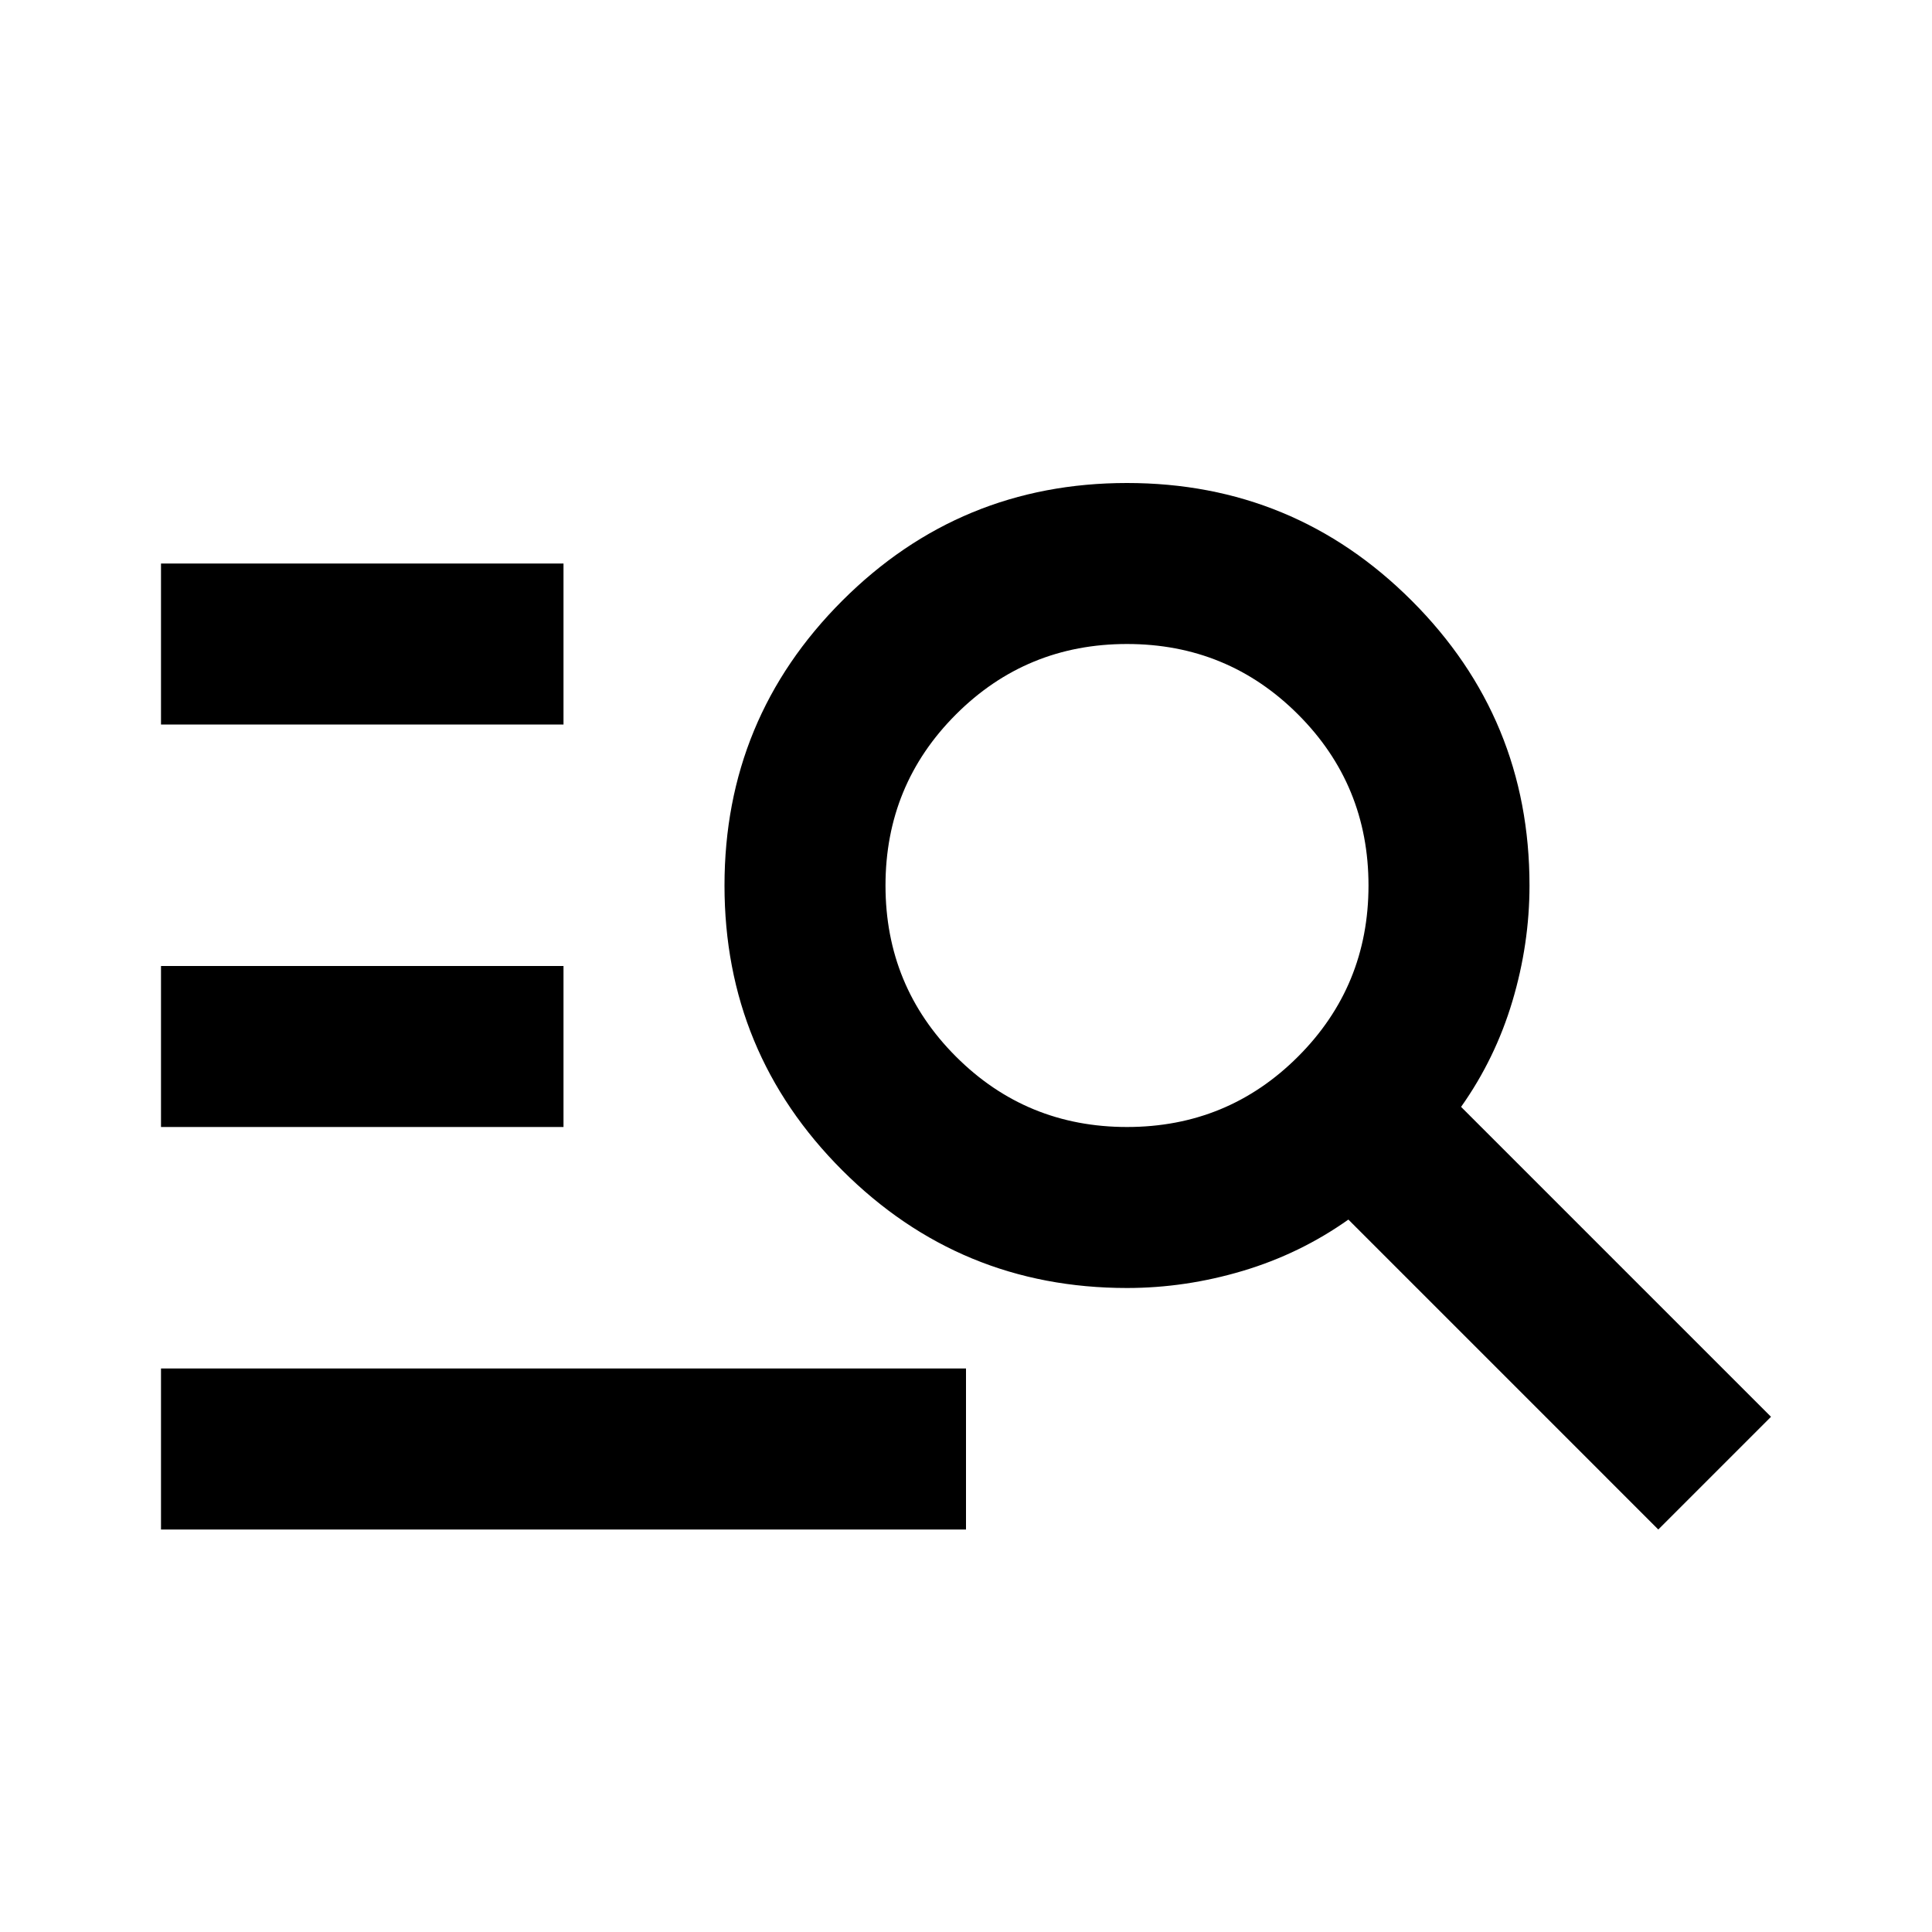
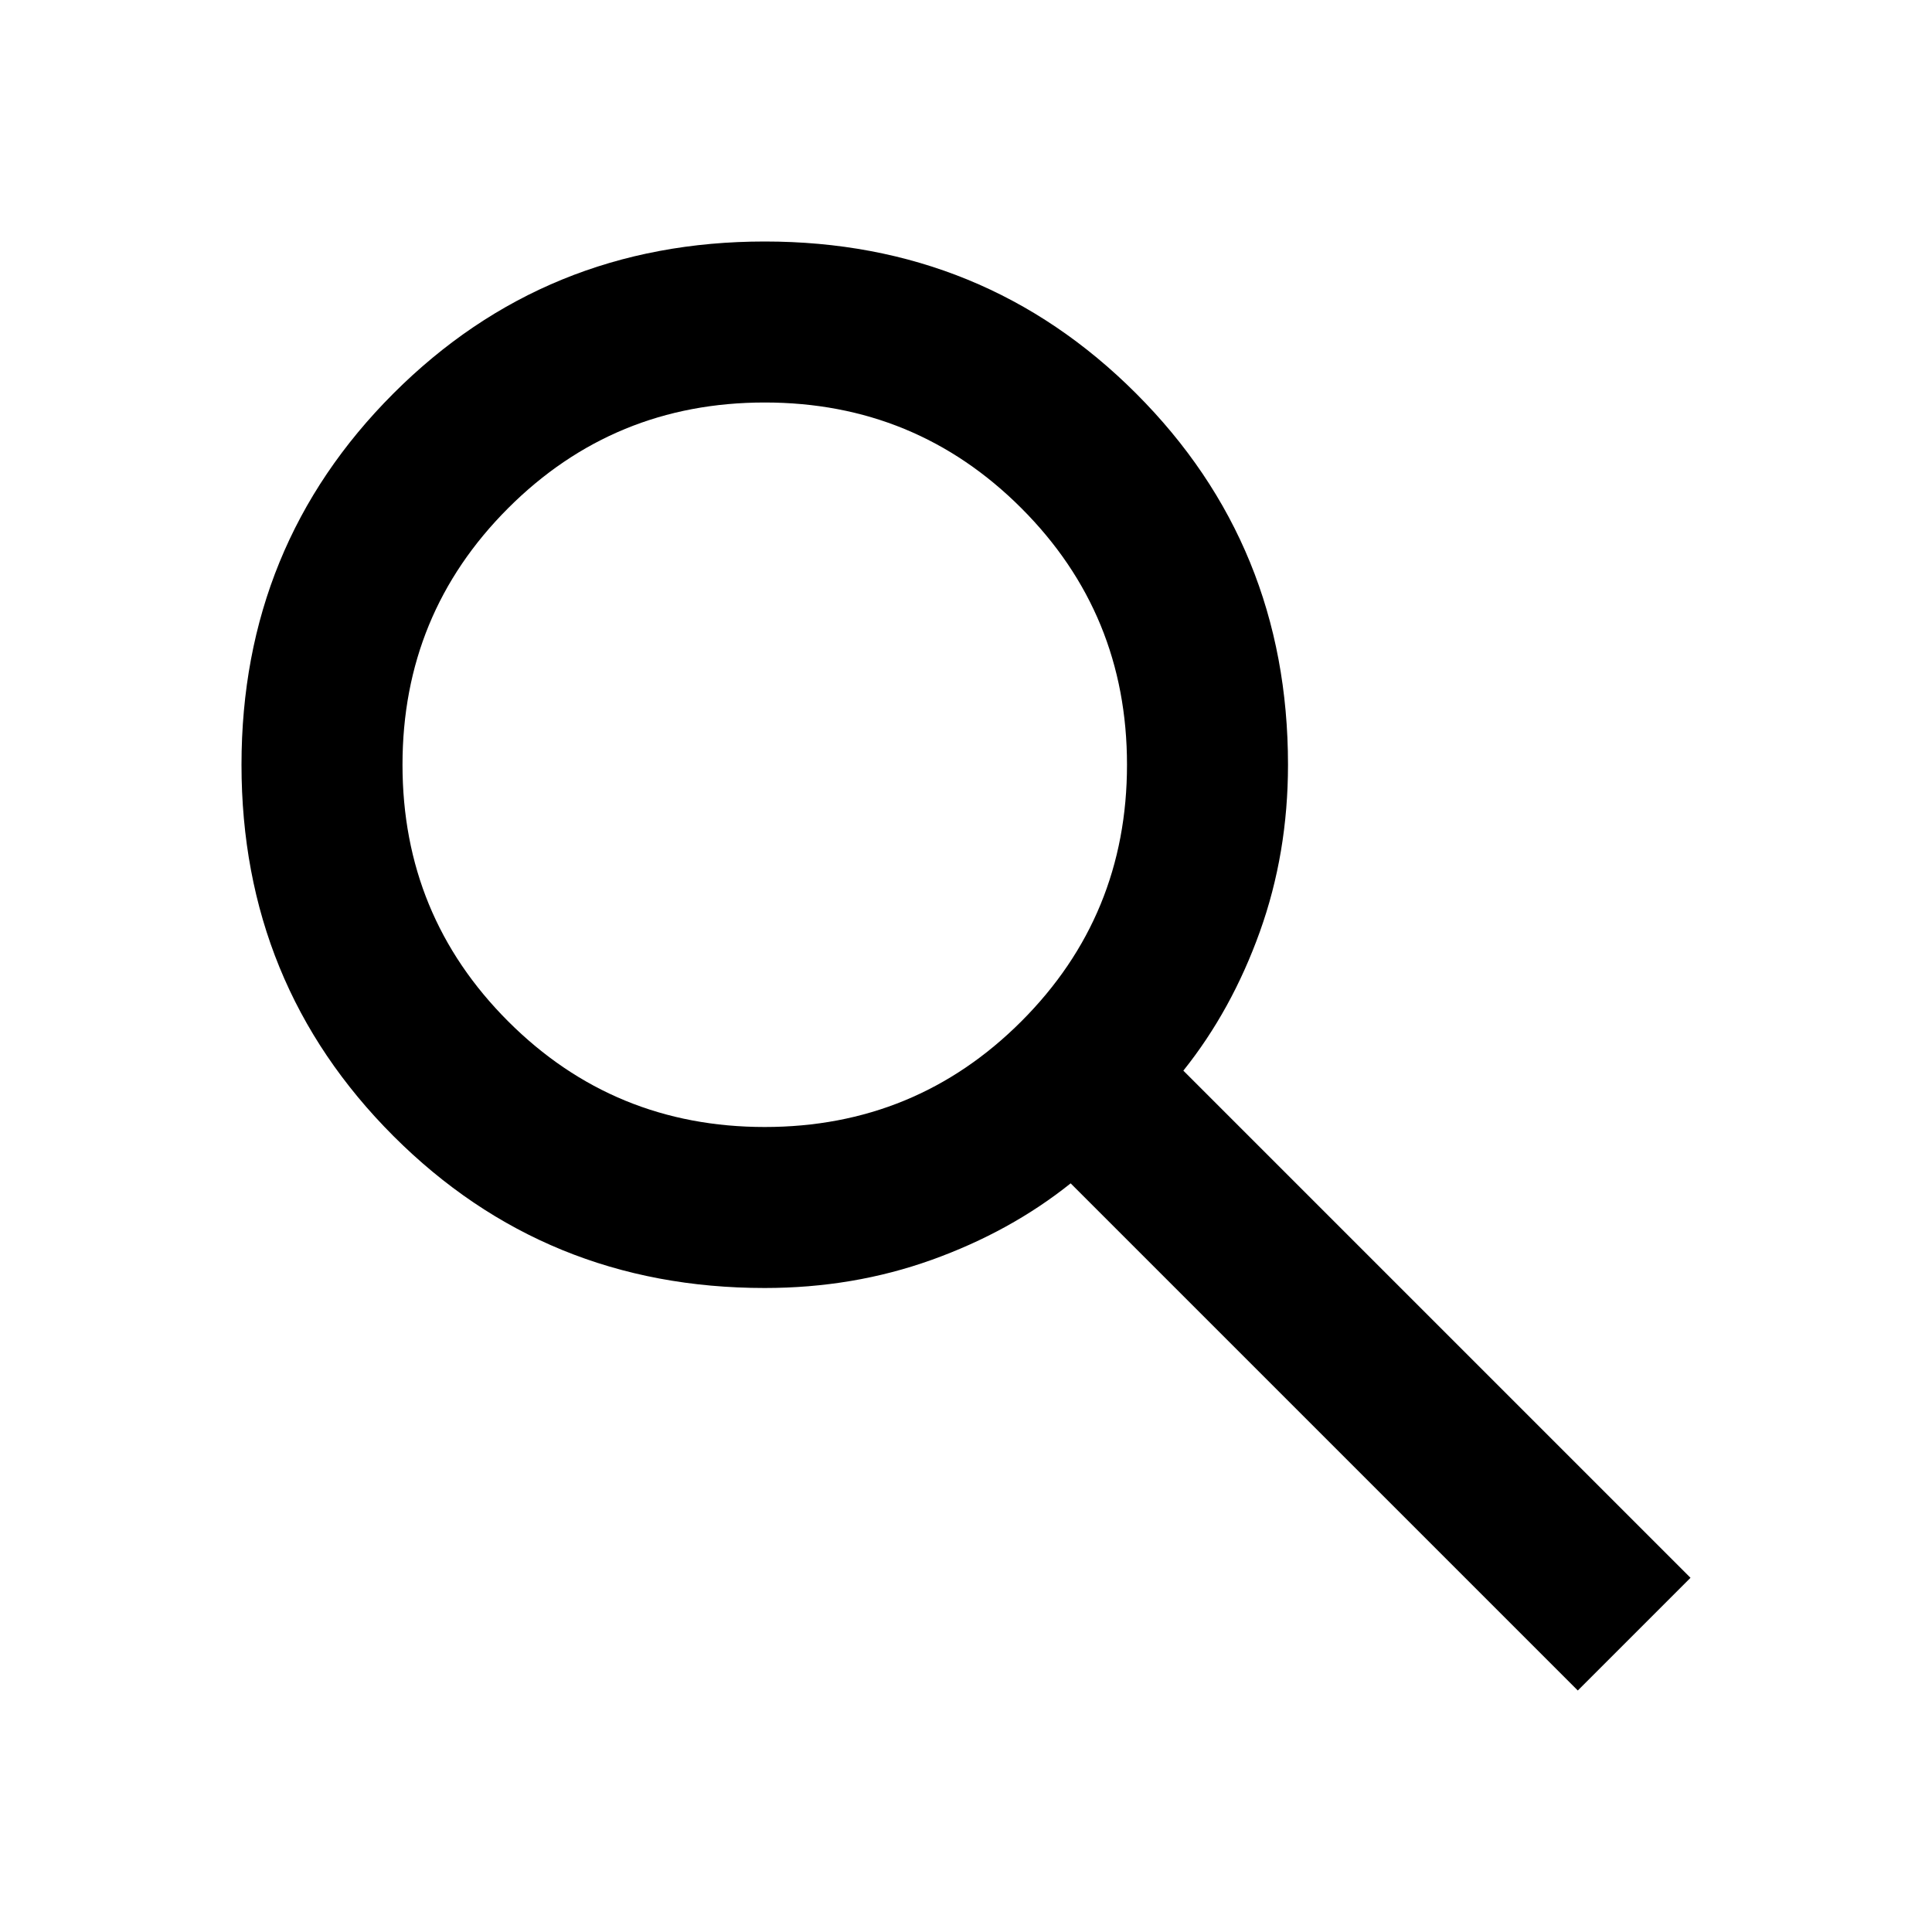
<svg xmlns="http://www.w3.org/2000/svg" height="24" viewBox="0 -960 960 960" width="24">
-   <path d="M80-200v-80h400v80H80Zm0-200v-80h200v80H80Zm0-200v-80h200v80H80Zm744 400L670-354q-24 17-52.5 25.5T560-320q-83 0-141.5-58.5T360-520q0-83 58.5-141.5T560-720q83 0 141.5 58.5T760-520q0 29-8.5 57.5T726-410l154 154-56 56ZM560-400q50 0 85-35t35-85q0-50-35-85t-85-35q-50 0-85 35t-35 85q0 50 35 85t85 35Z" />
+   <path d="M784-120 532-372q-30 24-69 38t-83 14q-109 0-184.5-75.5T120-580q0-109 75.5-184.5T380-840q109 0 184.5 75.5T640-580q0 44-14 83t-38 69l252 252-56 56ZM380-400q75 0 127.5-52.5T560-580q0-75-52.5-127.5T380-760q-75 0-127.5 52.5T200-580q0 75 52.5 127.5T380-400Z" />
</svg>
